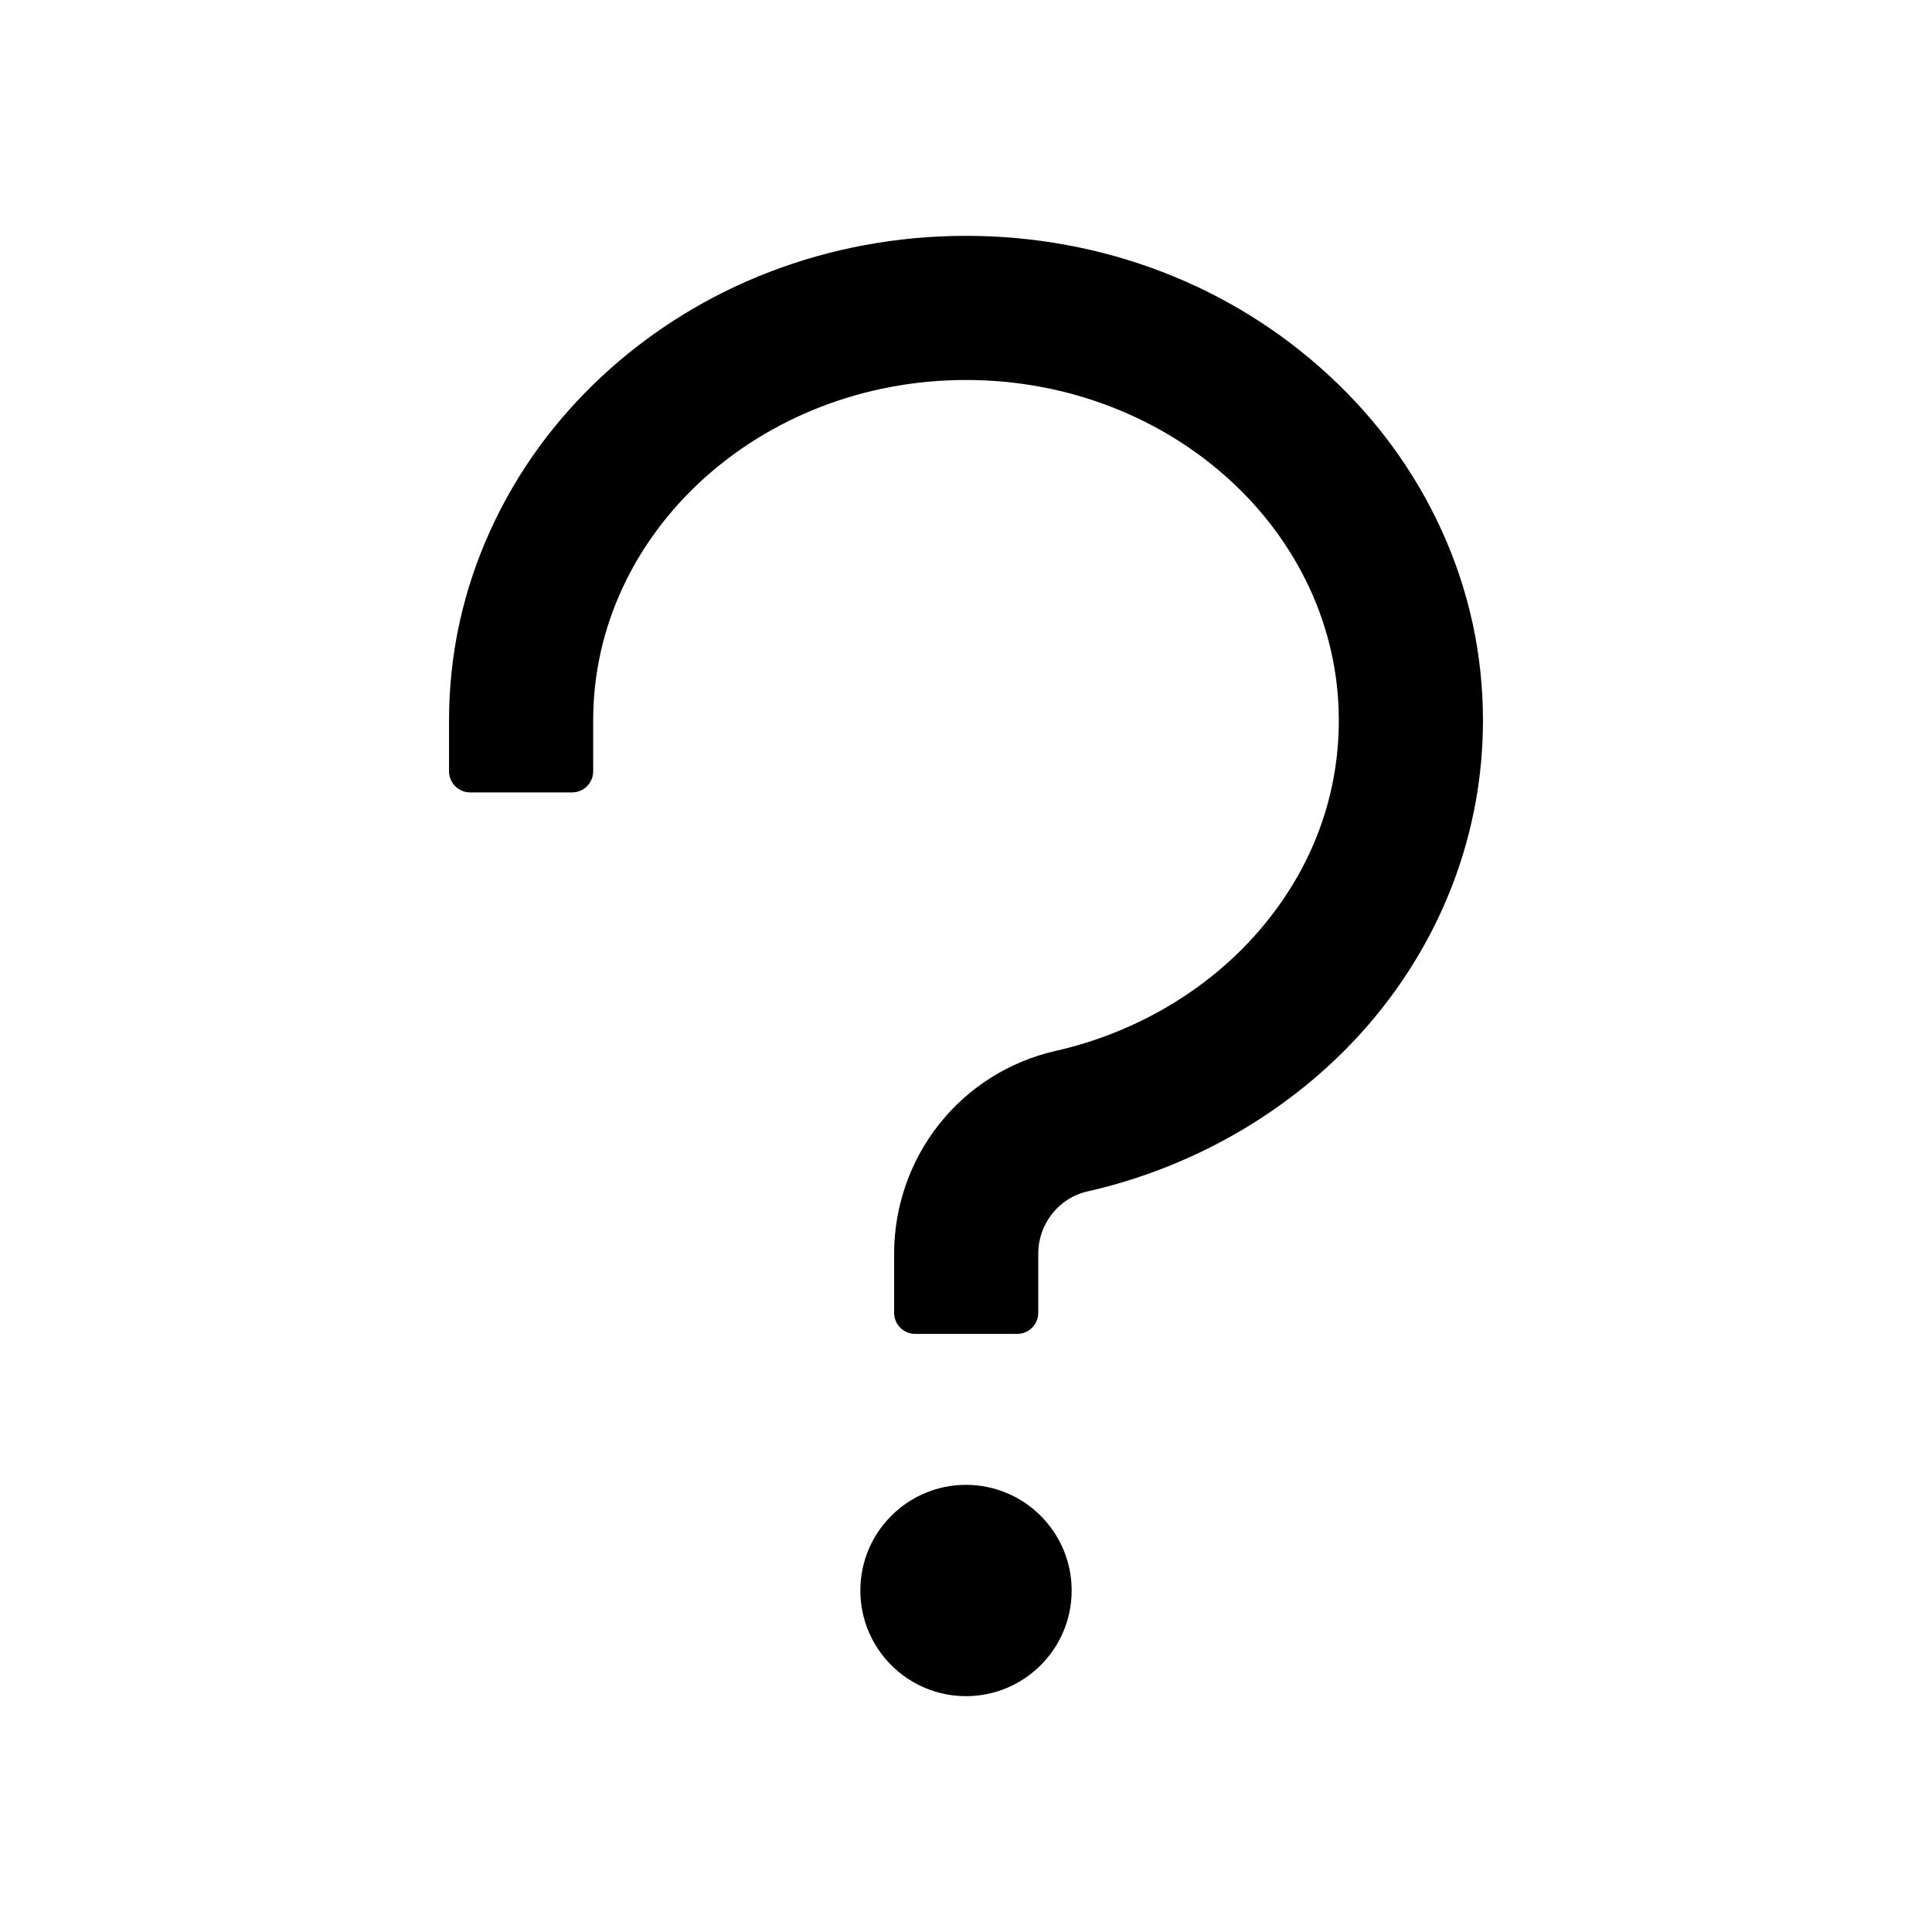
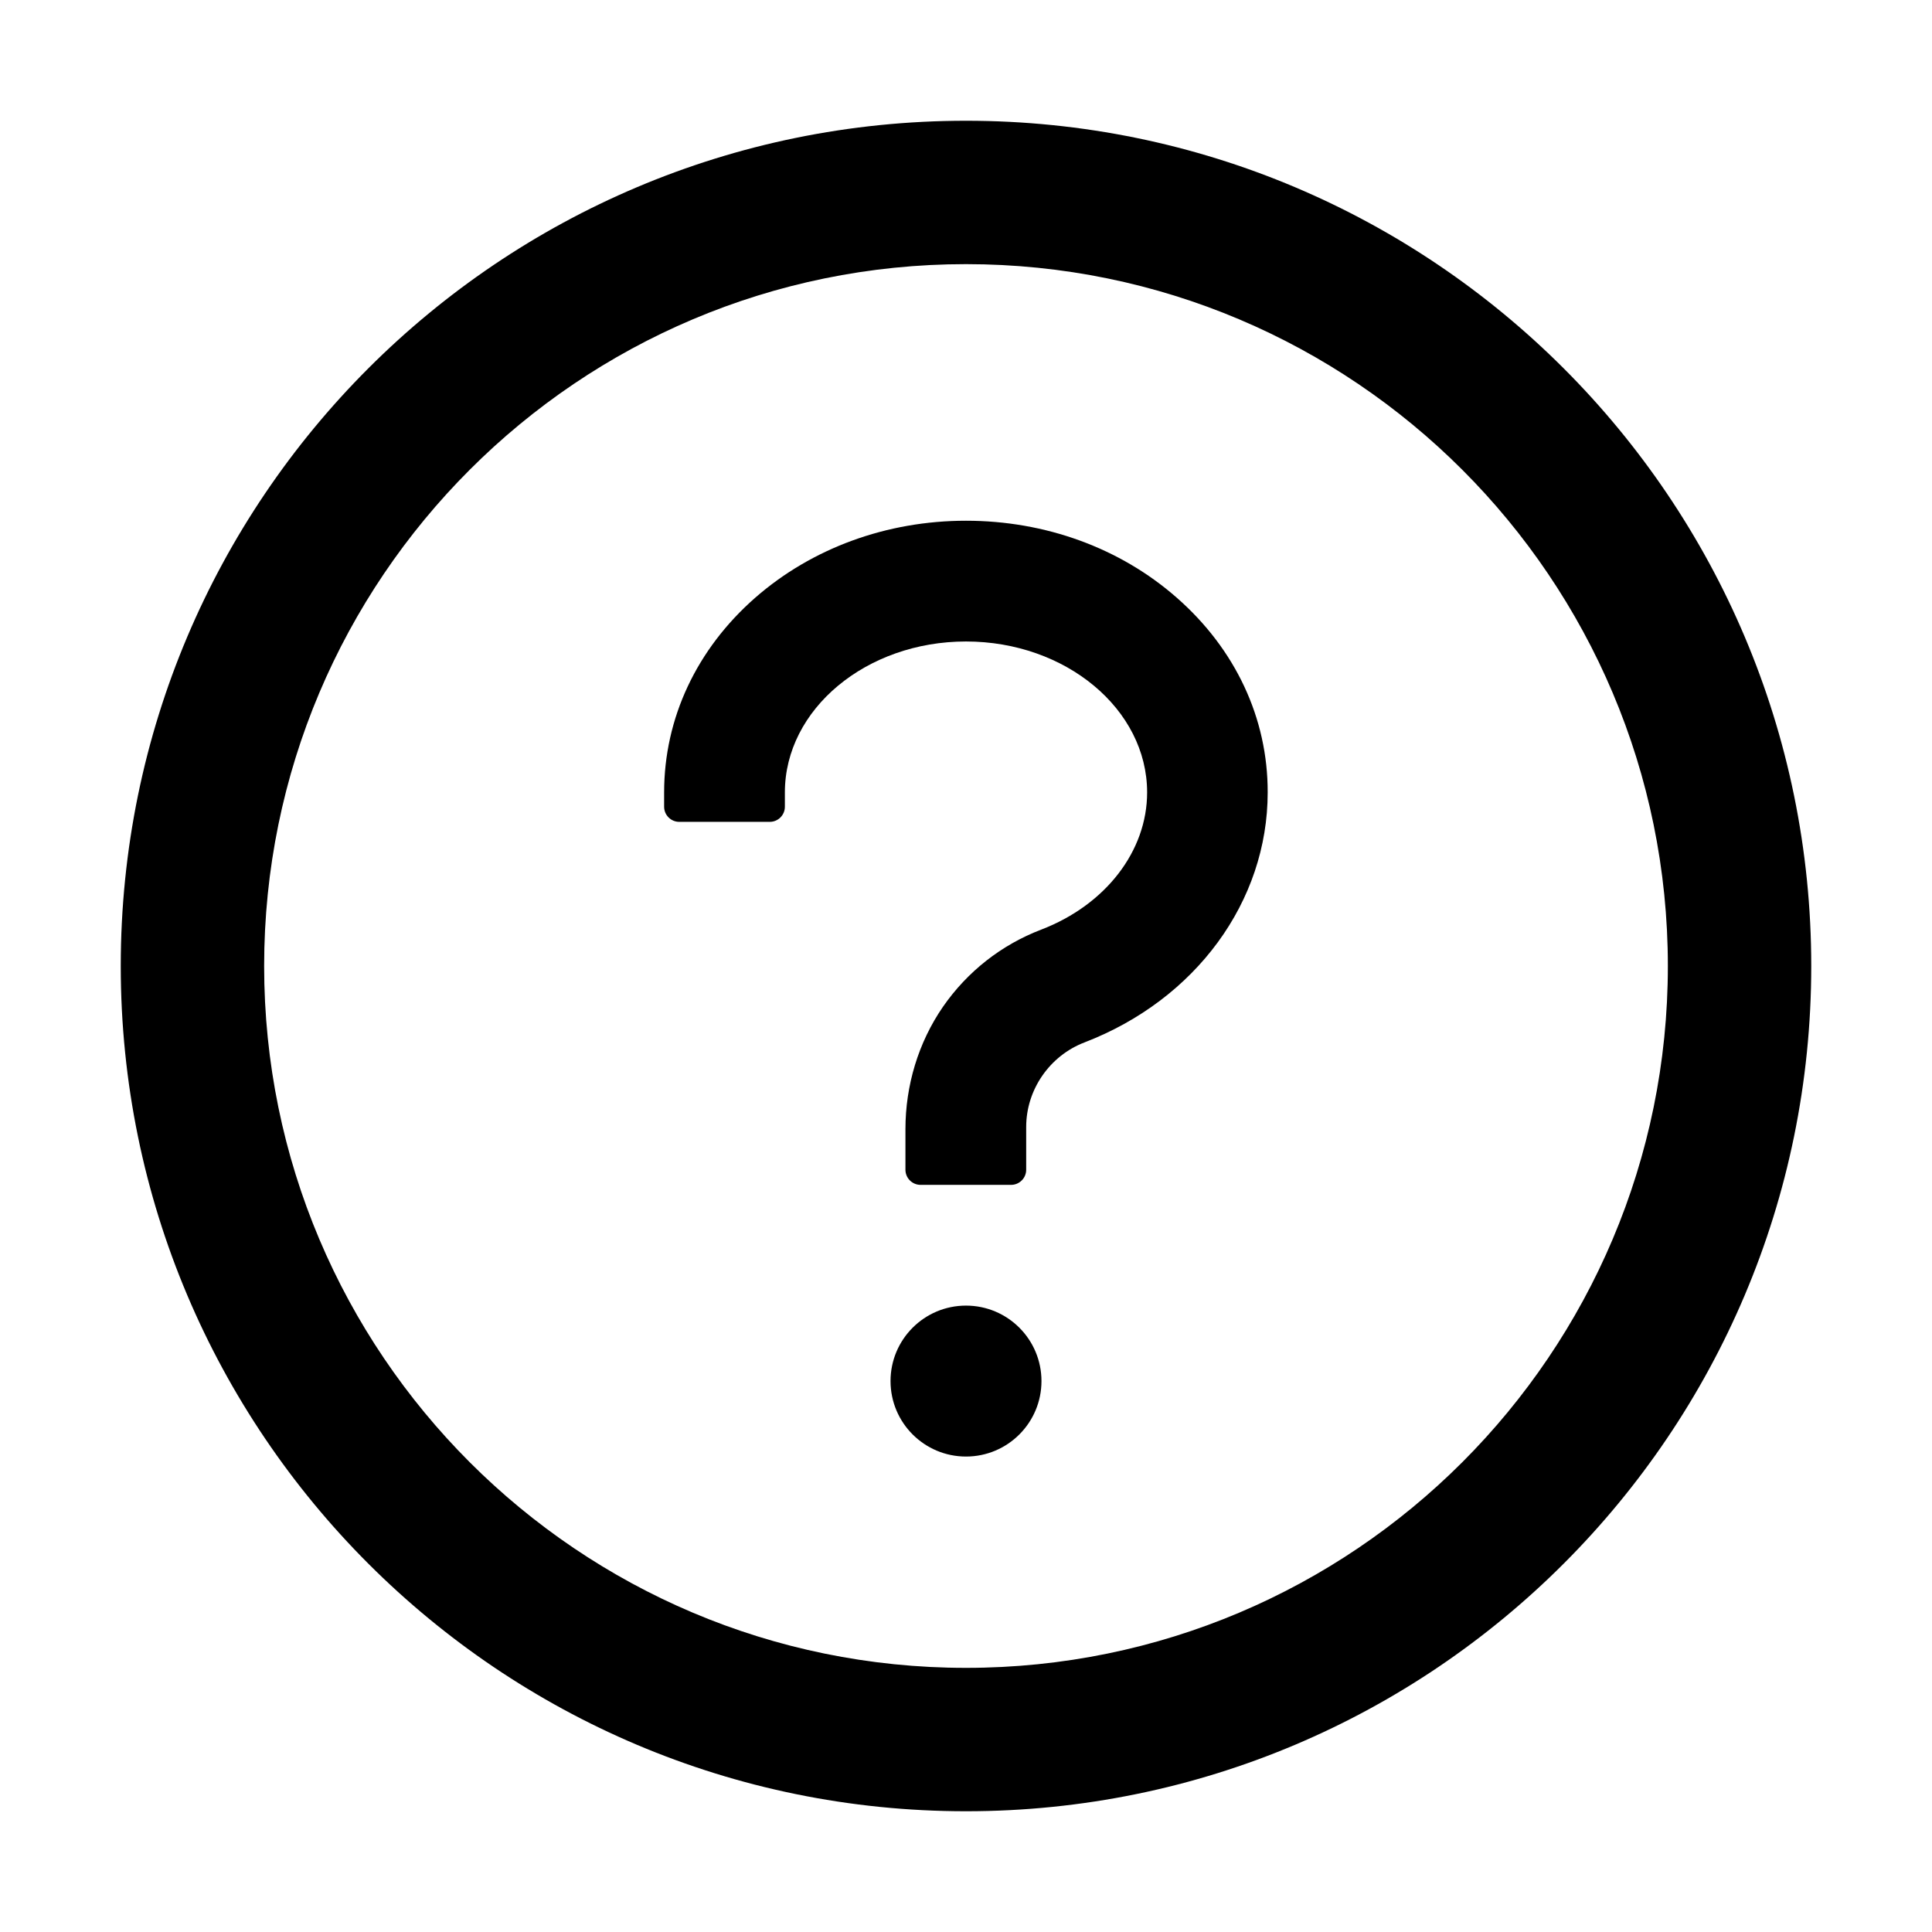
- <svg xmlns="http://www.w3.org/2000/svg" t="1649900246467" class="icon" viewBox="0 0 1024 1024" version="1.1" p-id="8591" width="200" height="200">
-   <path d="M764 280.9c-14-30.6-33.9-58.1-59.3-81.6C653.1 151.4 584.6 125 512 125s-141.1 26.4-192.7 74.2c-25.4 23.6-45.3 51-59.3 81.7-14.6 32-22 65.9-22 100.9v27c0 6.2 5 11.2 11.2 11.2h54c6.2 0 11.2-5 11.2-11.2v-27c0-99.5 88.6-180.4 197.6-180.4s197.6 80.9 197.6 180.4c0 40.8-14.5 79.2-42 111.2-27.2 31.7-65.6 54.4-108.1 64-24.3 5.5-46.2 19.2-61.7 38.8-15.4 19.4-23.9 43.8-23.9 68.6v31.4c0 6.2 5 11.2 11.2 11.2h54c6.2 0 11.2-5 11.2-11.2v-31.4c0-15.7 10.9-29.5 26-32.9 58.4-13.2 111.4-44.7 149.3-88.7 19.1-22.3 34-47.1 44.3-74 10.7-27.9 16.1-57.2 16.1-87 0-35-7.4-69-22-100.9zM512 787c-30.9 0-56 25.1-56 56s25.1 56 56 56 56-25.1 56-56-25.1-56-56-56z" p-id="8592" />
+ <svg xmlns="http://www.w3.org/2000/svg" t="1649979424070" class="icon" viewBox="0 0 1024 1024" version="1.1" p-id="8319" width="200" height="200">
+   <path d="M512 64C264.6 64 64 264.6 64 512s200.6 448 448 448 448-200.6 448-448S759.4 64 512 64z m0 820c-205.4 0-372-166.6-372-372s166.6-372 372-372 372 166.6 372 372-166.6 372-372 372z" p-id="8320" />
+   <path d="M623.6 316.7C593.6 290.4 554 276 512 276s-81.6 14.5-111.6 40.7C369.2 344 352 380.7 352 420v7.6c0 4.4 3.6 8 8 8h48c4.4 0 8-3.6 8-8V420c0-44.1 43.1-80 96-80s96 35.9 96 80c0 31.1-22 59.6-56.1 72.7-21.2 8.1-39.2 22.3-52.1 40.9-13.1 19-19.9 41.8-19.9 64.9V620c0 4.4 3.6 8 8 8h48c4.4 0 8-3.6 8-8v-22.7c0-19.7 12.4-37.7 30.9-44.8 59-22.7 97.1-74.7 97.1-132.5 0.1-39.3-17.1-76-48.3-103.3z" p-id="8321" />
+   <path d="M512 732m-40 0a40 40 0 1 0 80 0 40 40 0 1 0-80 0Z" p-id="8322" />
</svg>
